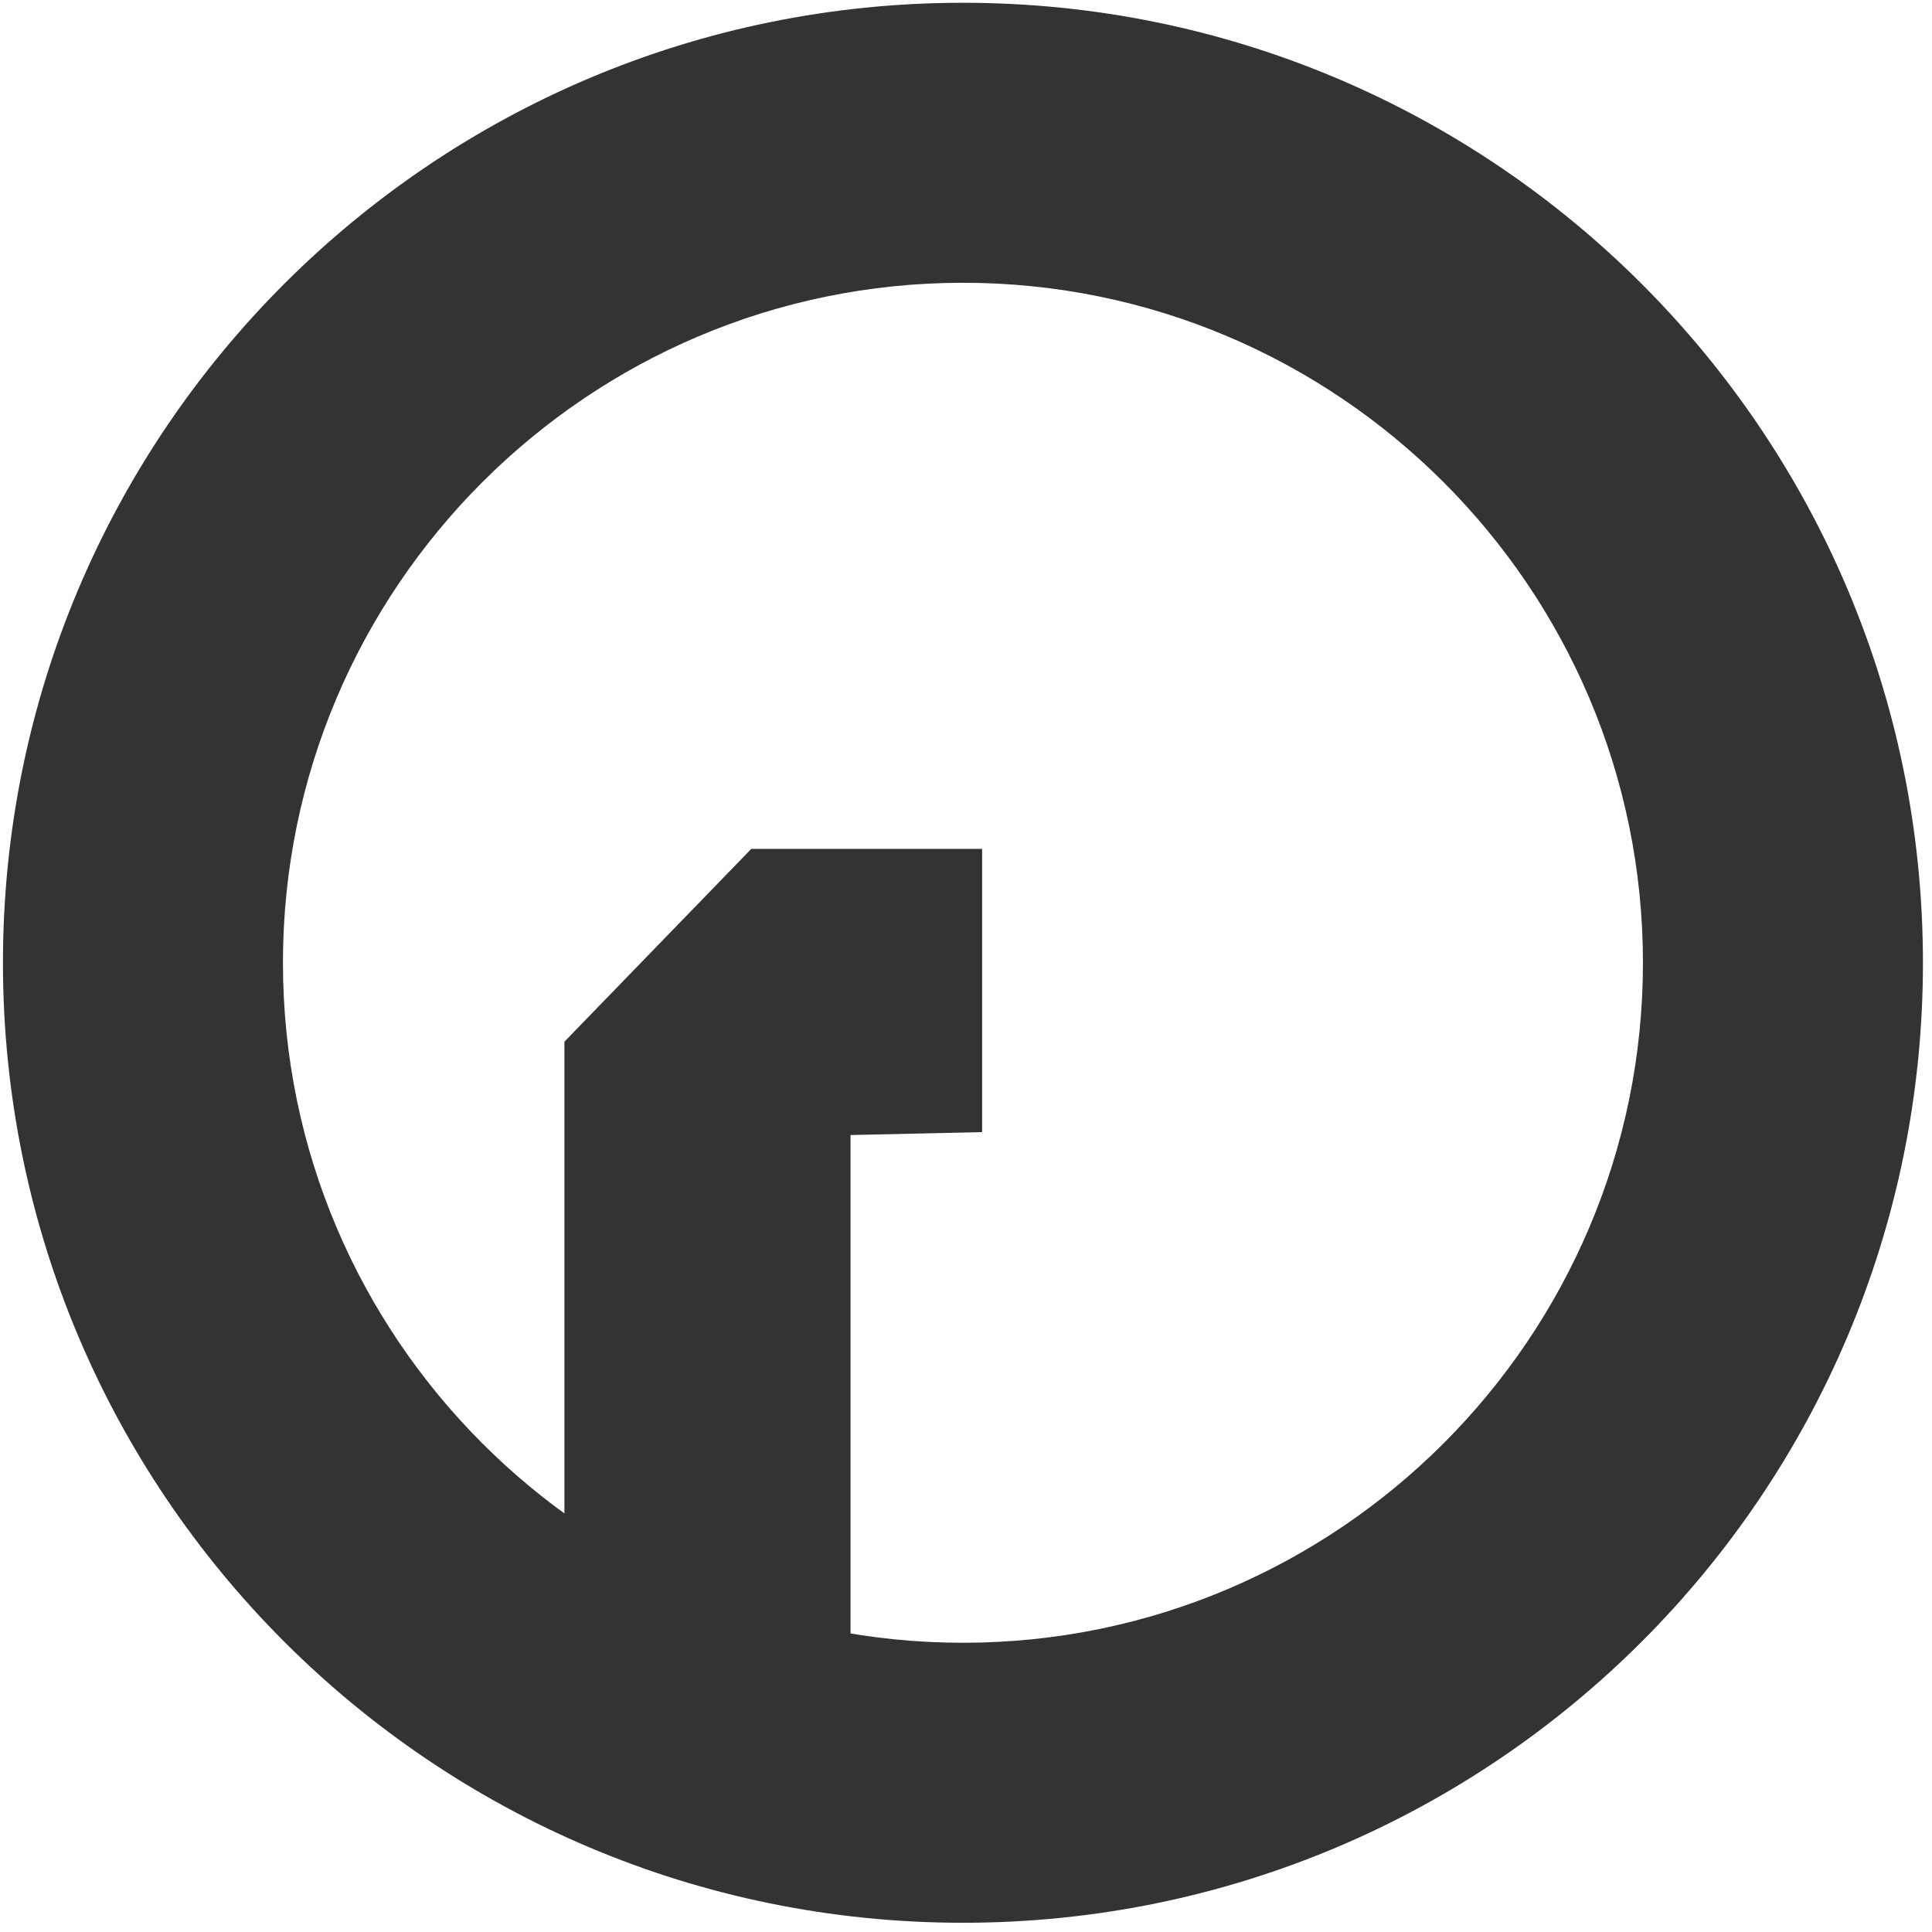
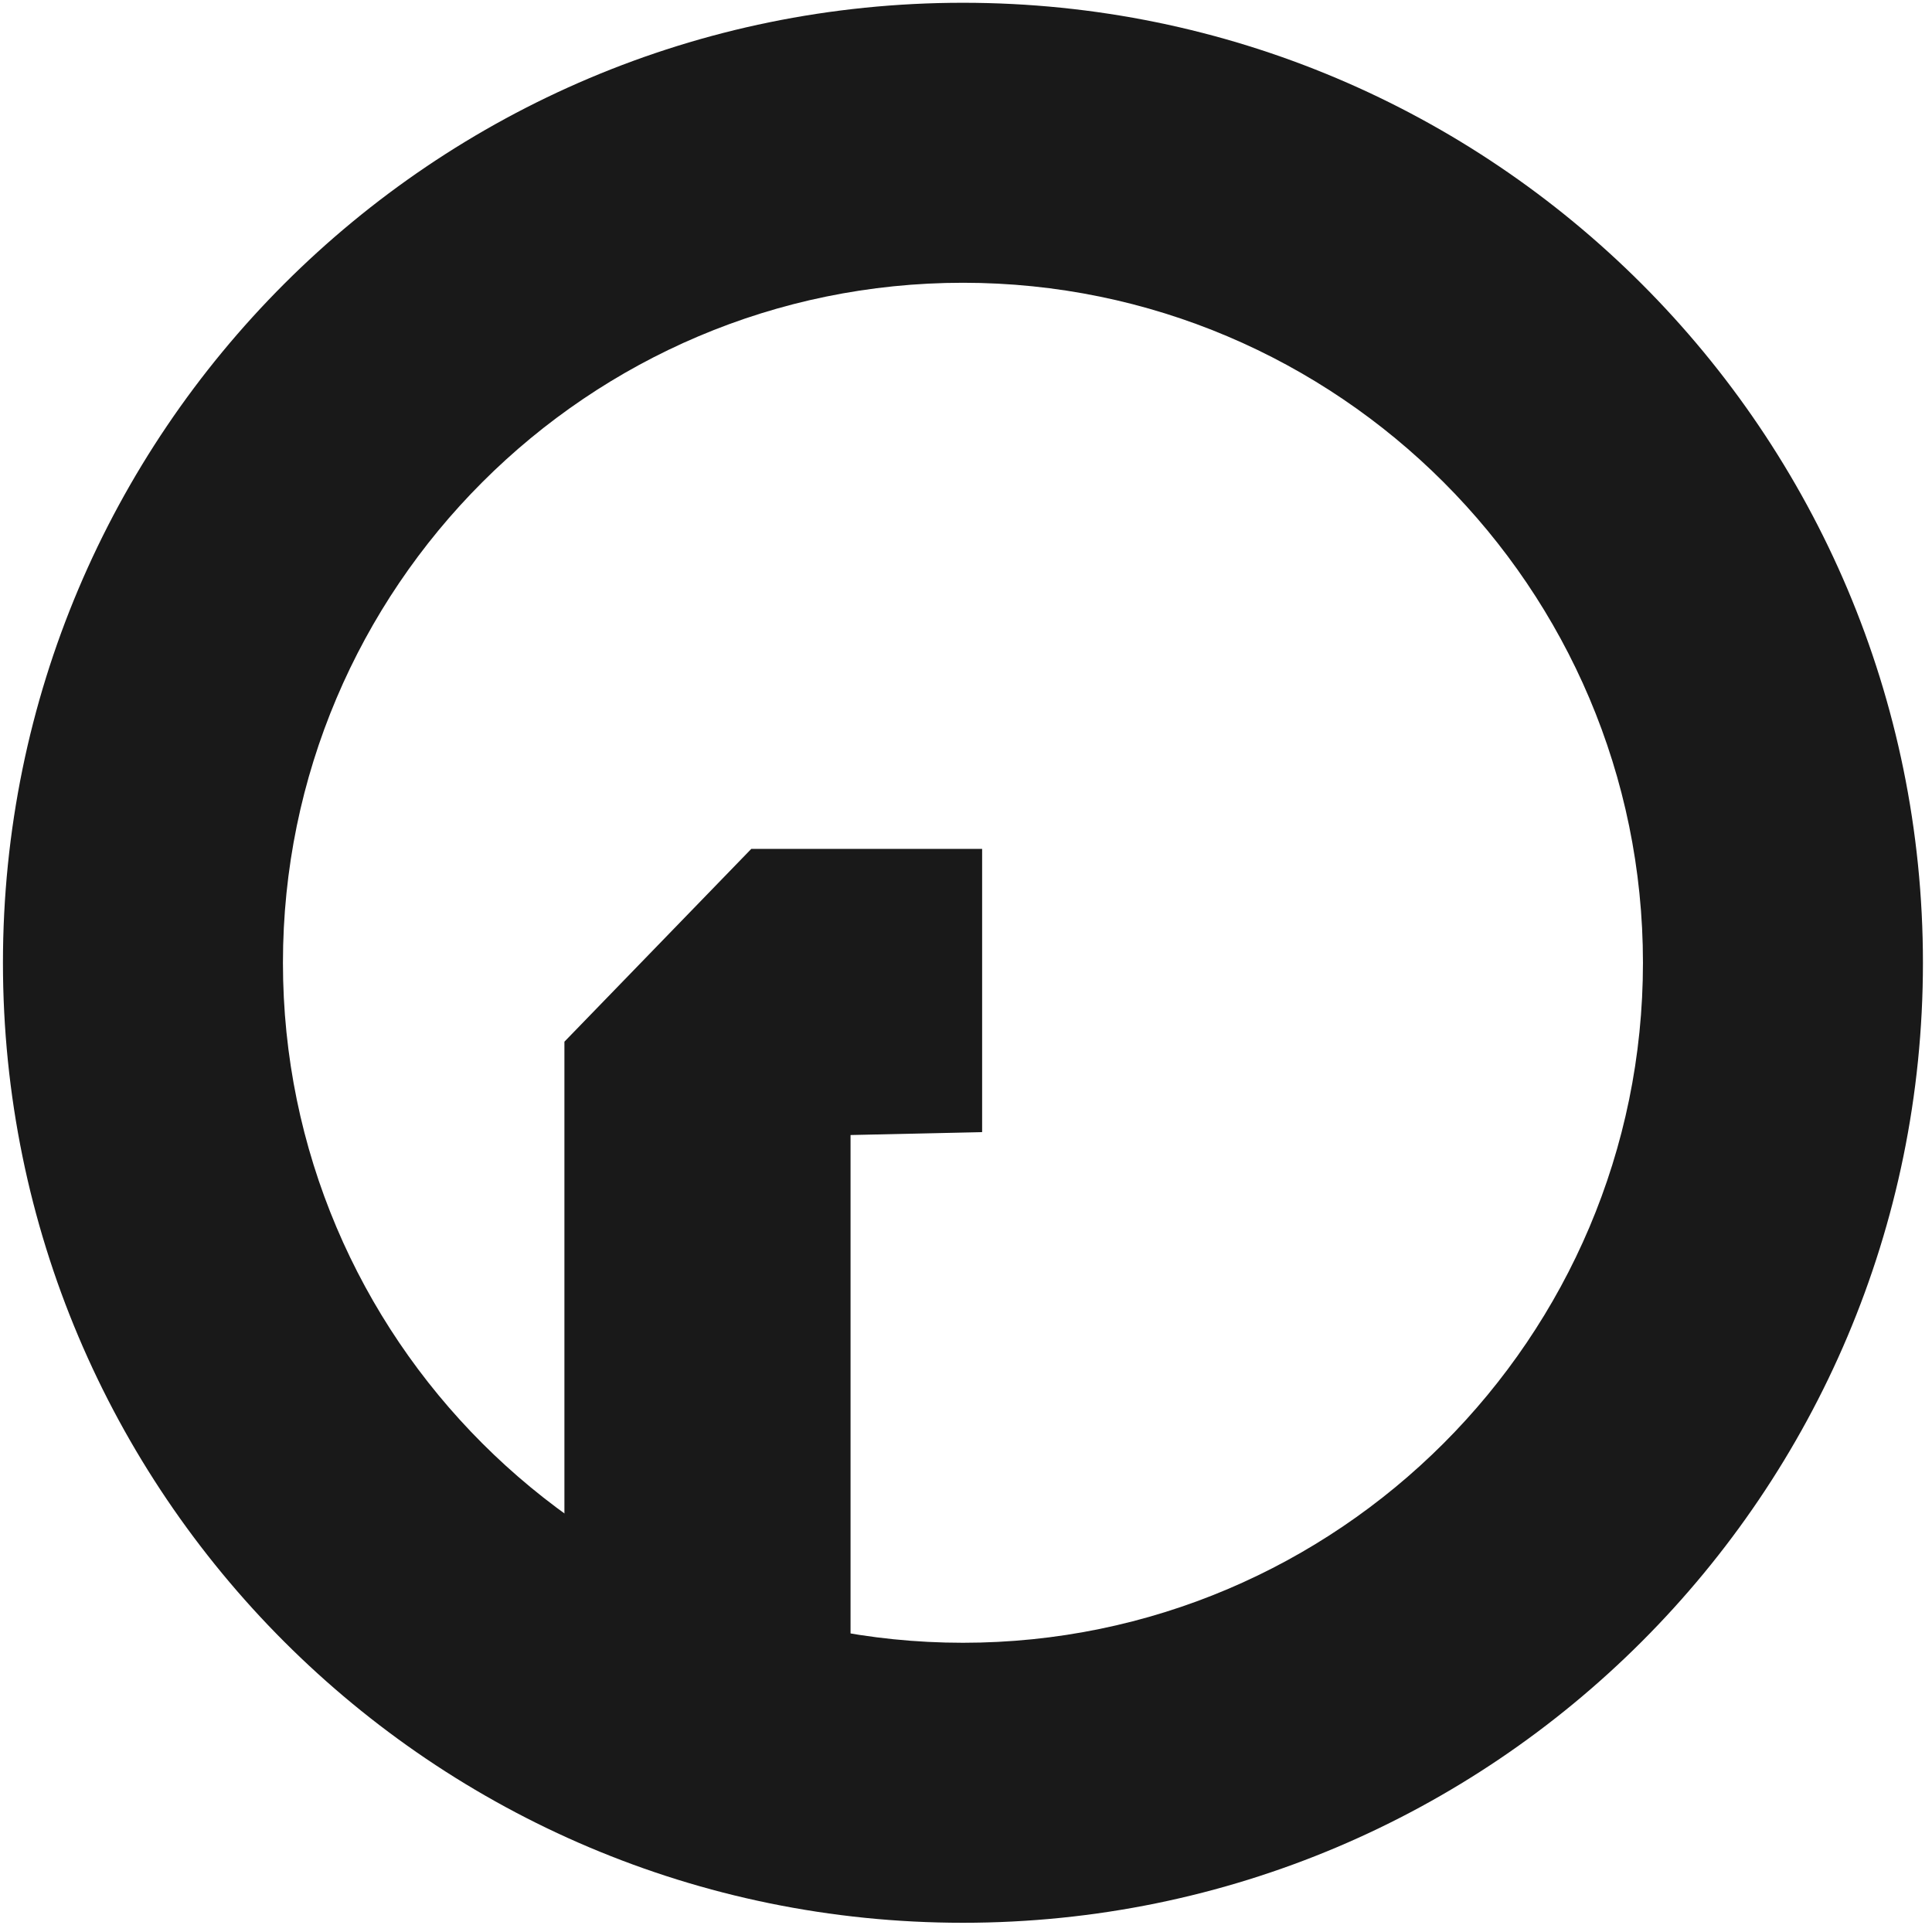
- <svg xmlns="http://www.w3.org/2000/svg" version="1.1" id="Layer_1" x="0px" y="0px" width="200px" height="200px" viewBox="0 0 483 483" enable-background="new 0 0 483 483" xml:space="preserve">
-   <polyline fill="#333333" points="141.103,260.423 141.103,411.496 212.635,411.496 212.635,283.759 245.533,283.029   245.533,212.226 187.818,212.226 " />
-   <path fill="#333333" d="M240.737,0.693c-132.549,0-240,107.452-240,240c0,132.548,107.452,240,240,240  c132.548,0,240-107.452,240-240C480.737,108.145,373.285,0.693,240.737,0.693z M240.737,410.693c-93.739,0-170-76.262-170-170  s76.262-170,170-170c93.738,0,170,76.262,170,170S334.476,410.693,240.737,410.693z" />
+ <svg xmlns="http://www.w3.org/2000/svg" version="1.1" id="Layer_1" x="0px" y="0px" width="200px" height="200px" viewBox="0 0 200 200" enable-background="new 0 0 200 200" xml:space="preserve">
+   <polyline fill="#191919" points="58.428,107.836 58.428,170.392 88.048,170.392 88.048,117.498 101.67,117.196 101.67,87.878   77.771,87.878 " />
+   <path fill="#191919" d="M99.684,0.287c-54.886,0-99.379,44.494-99.379,99.379c0,54.885,44.494,99.379,99.379,99.379  s99.378-44.494,99.378-99.379C199.062,44.781,154.569,0.287,99.684,0.287z M99.684,170.059c-38.815,0-70.394-31.578-70.394-70.393  c0-38.815,31.579-70.394,70.394-70.394s70.394,31.579,70.394,70.394C170.078,138.48,138.5,170.059,99.684,170.059z" />
</svg>
